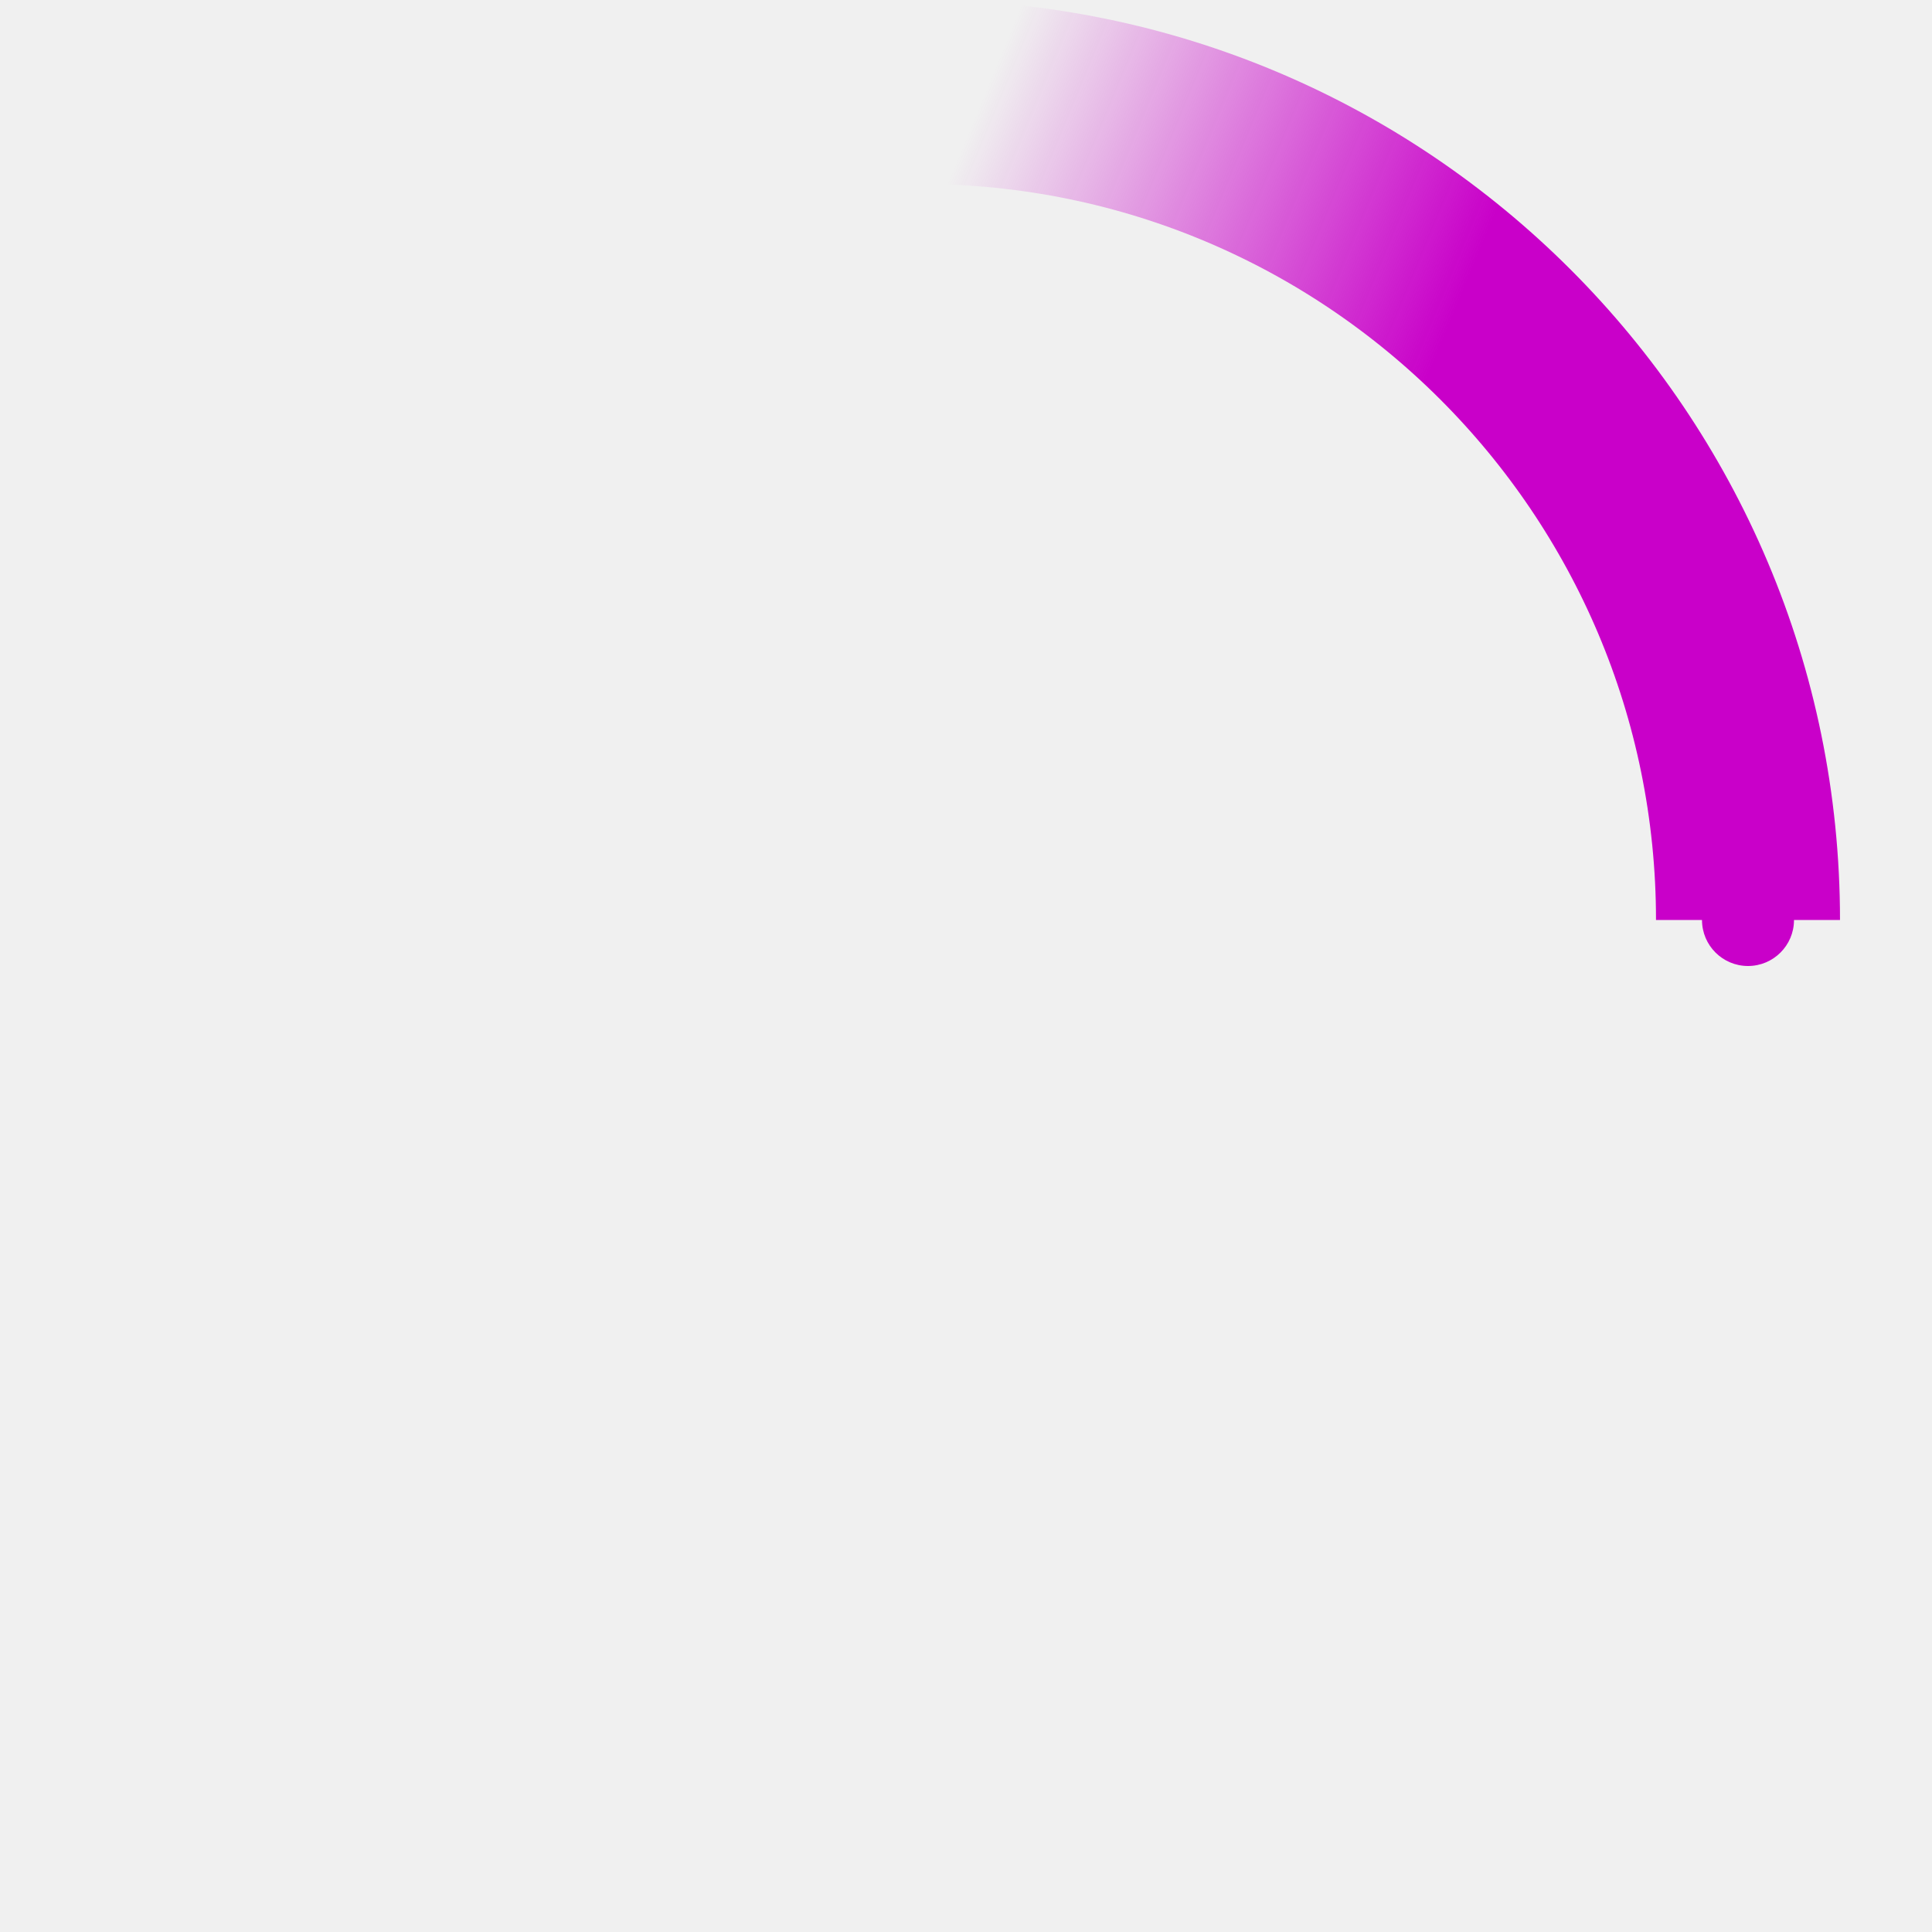
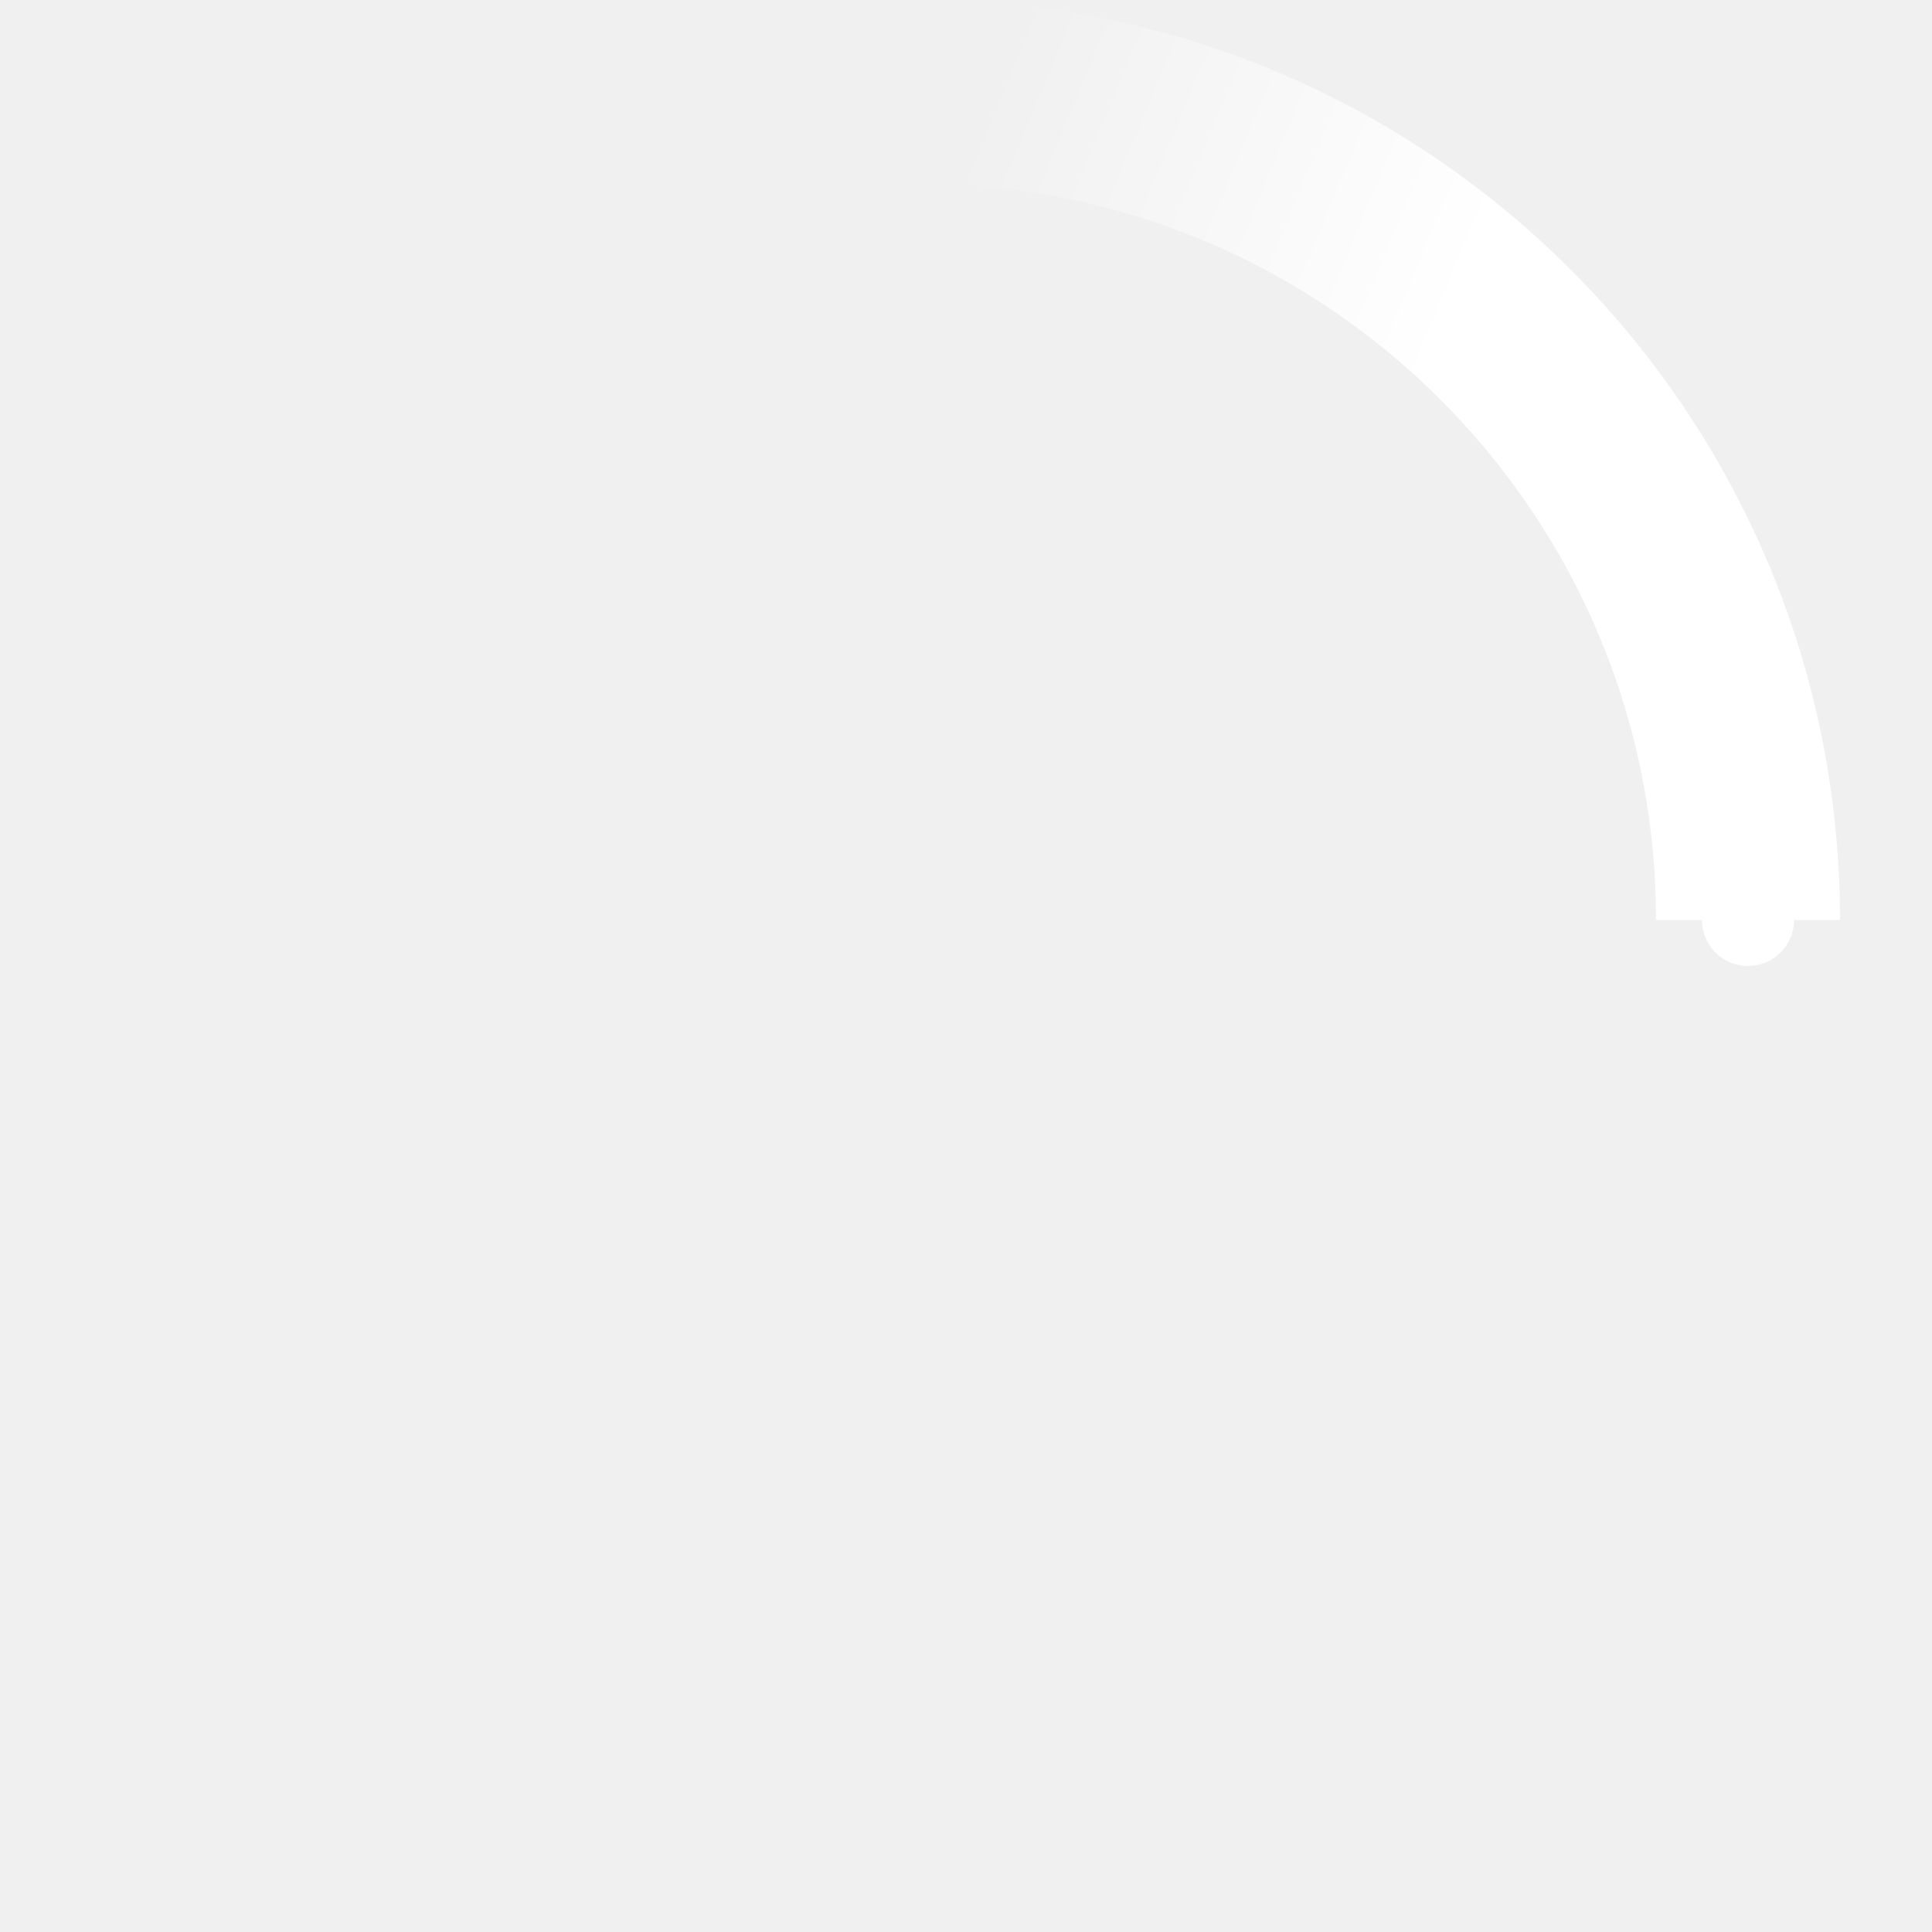
<svg xmlns="http://www.w3.org/2000/svg" width="38" height="38" viewBox="-1 -1 42 42">
  <defs>
    <linearGradient x1="8.042%" y1="0%" x2="65.682%" y2="23.865%" id="a">
-       <stop stop-color="#c900c9" class="circle" stop-opacity="0" offset="0%" />
-       <stop stop-color="#c900c9" class="circle" stop-opacity=".631" offset="63.146%" />
-       <stop stop-color="#c900c9" class="circle" offset="100%" />
+       <stop stop-color="white" class="circle" stop-opacity="0" offset="0%" />
+       <stop stop-color="white" class="circle" stop-opacity=".631" offset="63.146%" />
+       <stop stop-color="white" class="circle" offset="100%" />
    </linearGradient>
  </defs>
  <g fill="none" fill-rule="evenodd">
    <g transform="translate(1 1)">
      <path d="M36 18c0-9.94-8.06-18-18-18" id="Oval-2" stroke="url(#a)" stroke-width="4">
        <animateTransform attributeName="transform" type="rotate" from="0 18 18" to="360 18 18" dur="0.9s" repeatCount="indefinite" />
      </path>
-       <circle fill="#c900c9" cx="36" cy="18" r="1" class="circle">
+       <circle fill="white" cx="36" cy="18" r="1" class="circle">
        <animateTransform attributeName="transform" type="rotate" from="0 18 18" to="360 18 18" dur="0.9s" repeatCount="indefinite" />
      </circle>
    </g>
  </g>
</svg>
